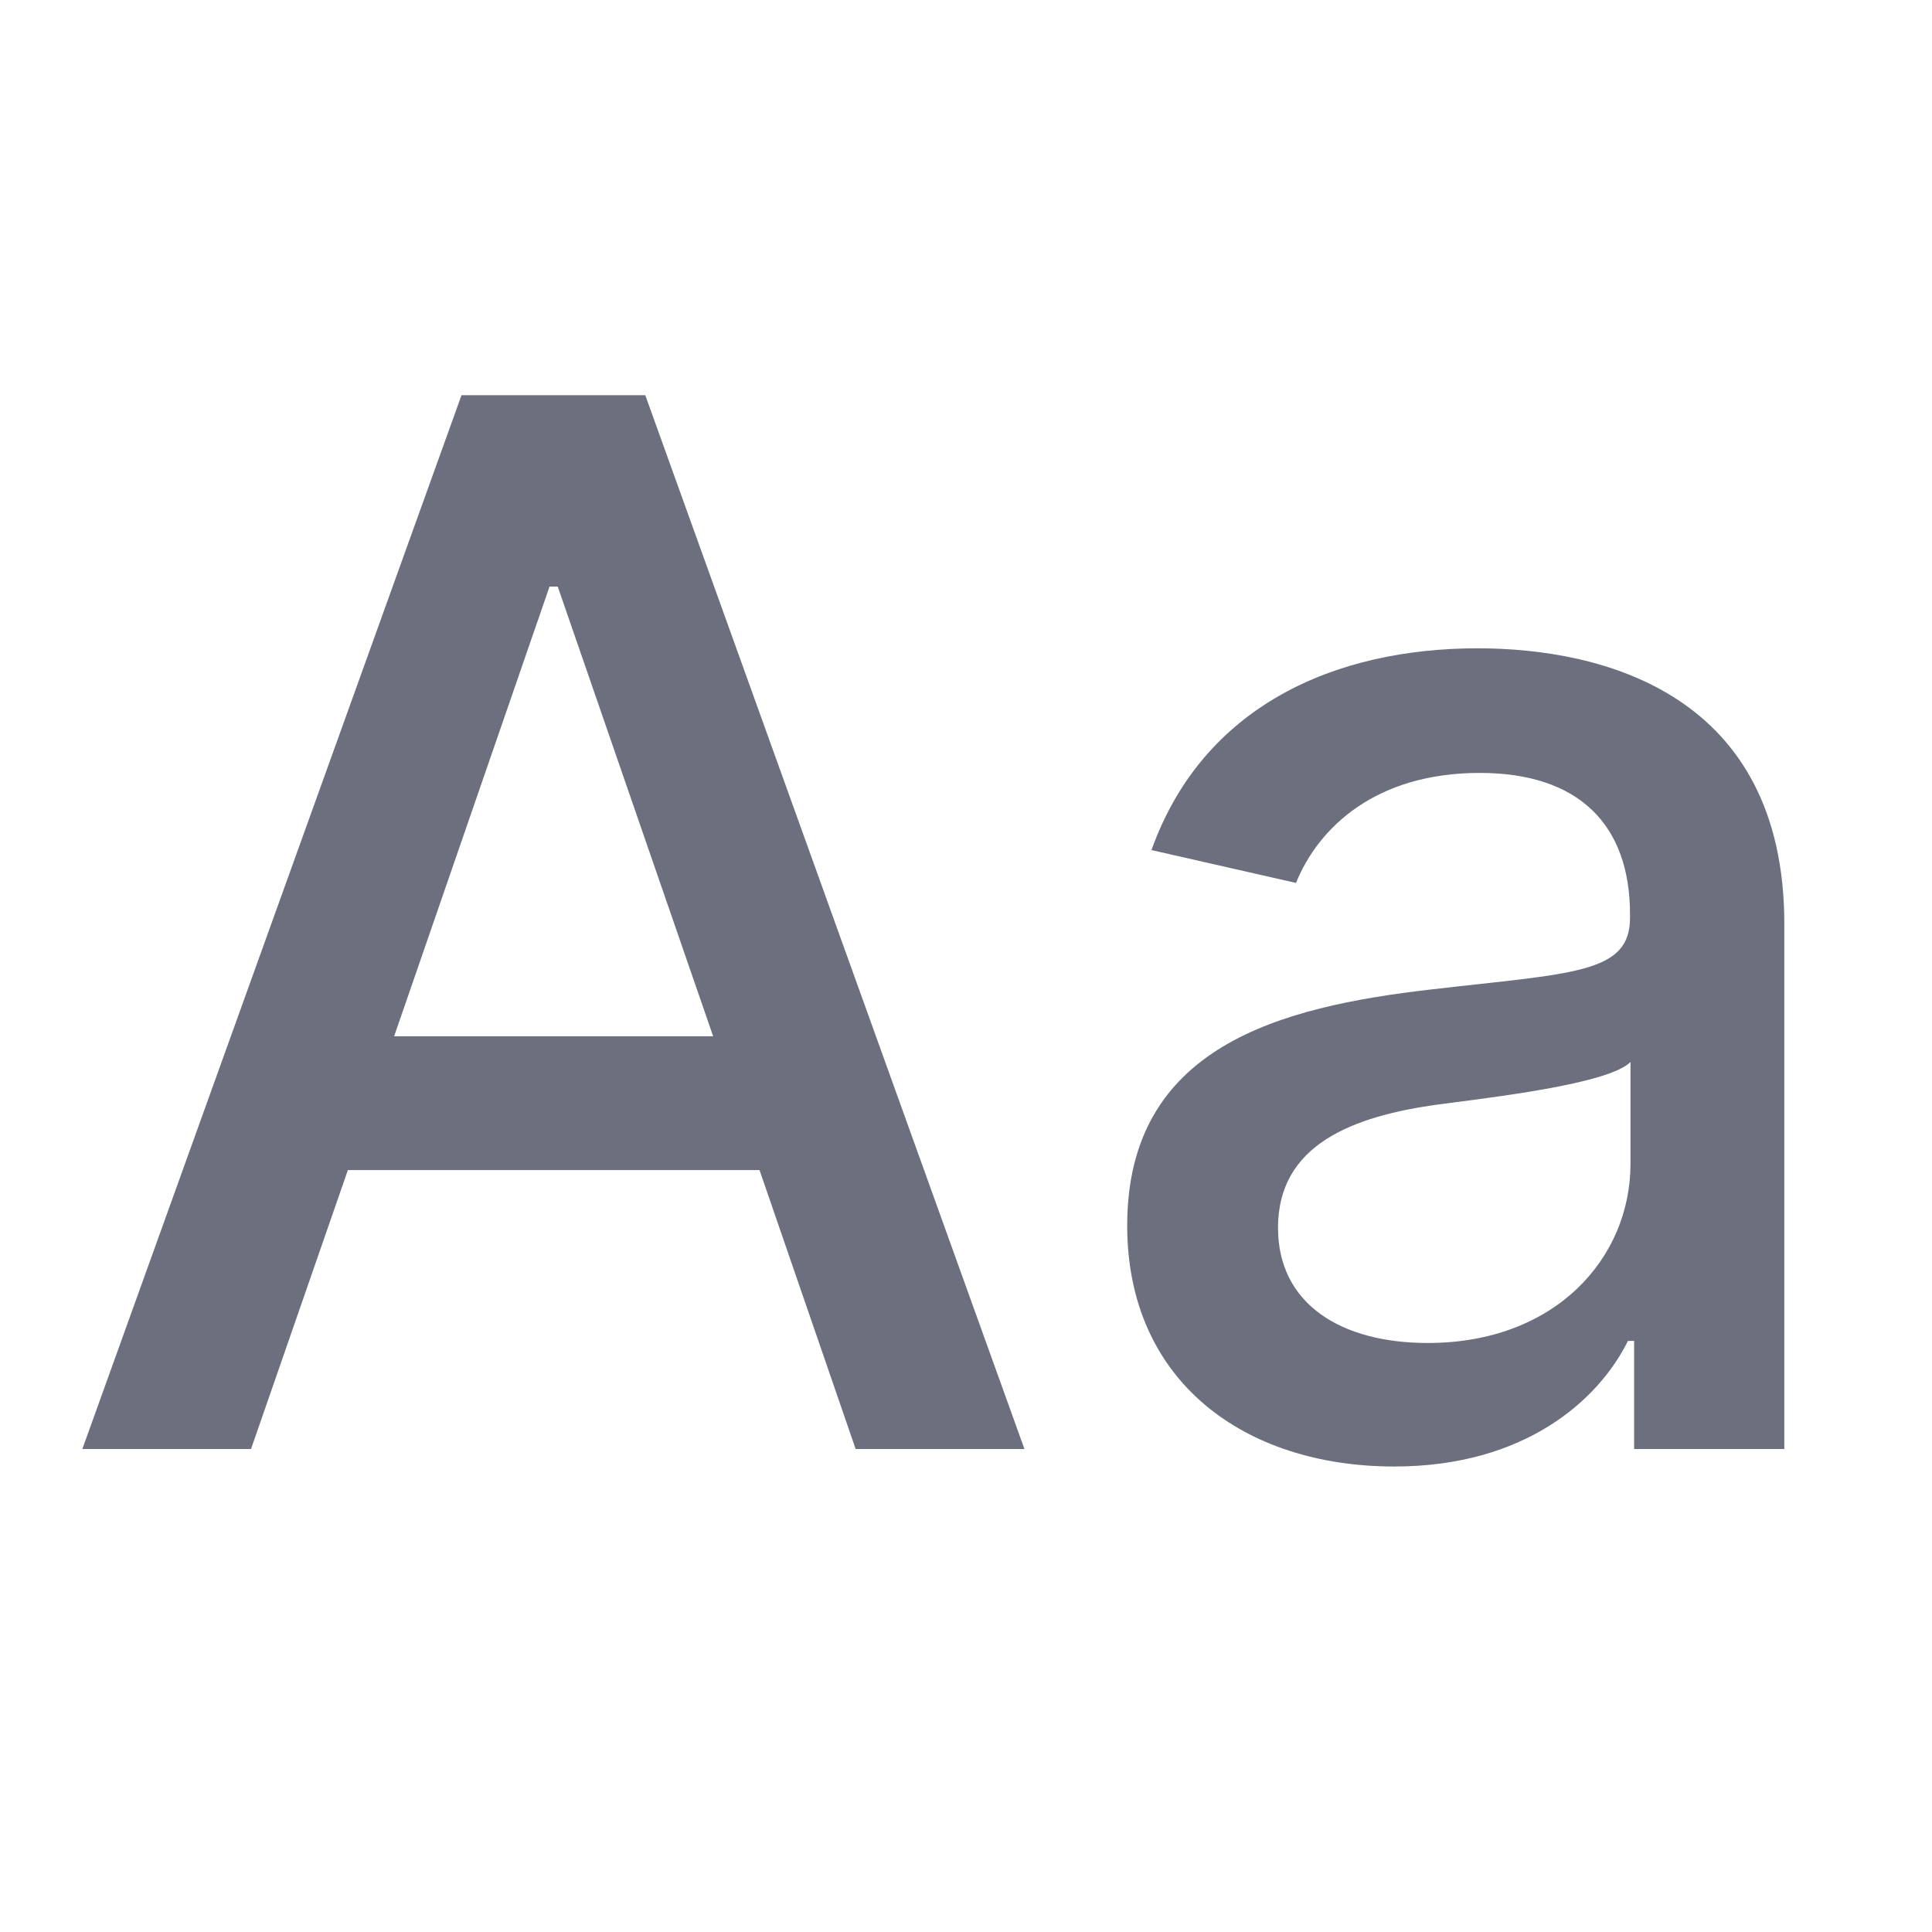
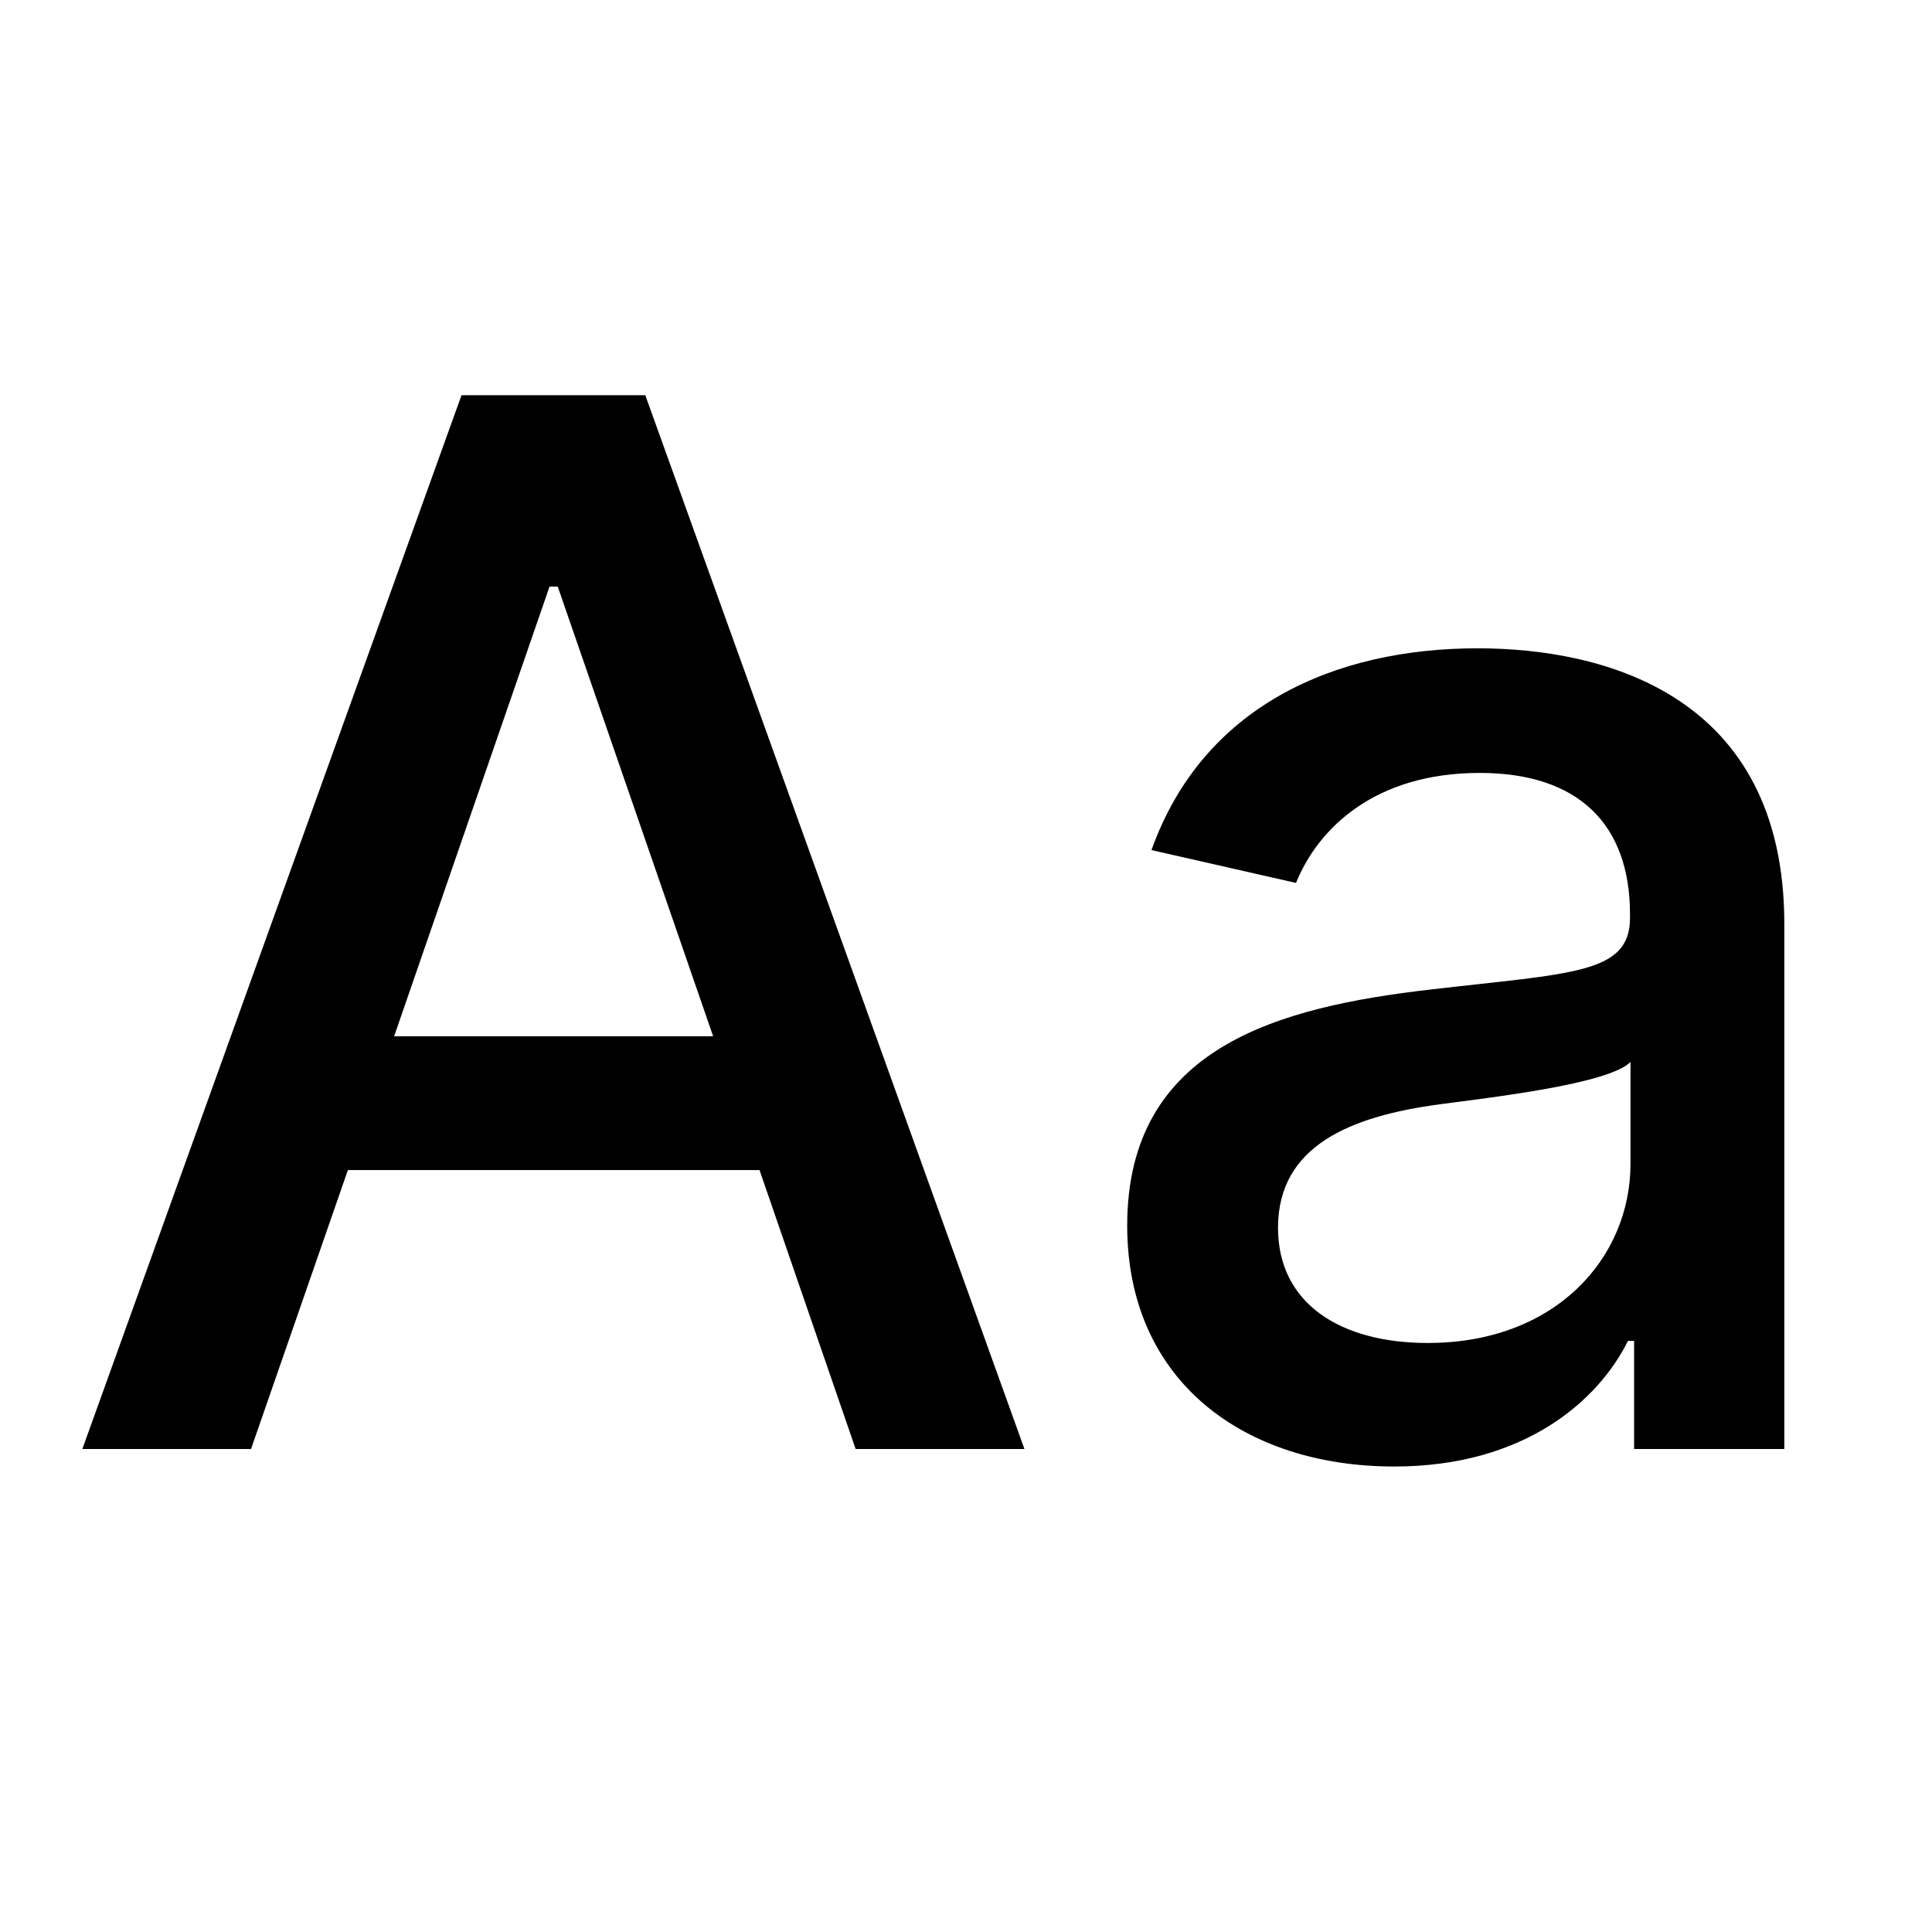
<svg xmlns="http://www.w3.org/2000/svg" width="16" height="16" viewBox="0 0 16 16" fill="none">
-   <path d="M2.079 12L2.881 9.69H6.29L7.086 12H8.484L5.344 3.273H3.822L0.682 12H2.079ZM3.264 8.582L4.551 4.858H4.619L5.906 8.582H3.264Z" fill="#6C707E" />
-   <path d="M11.547 12.145C12.629 12.145 13.239 11.595 13.482 11.105H13.533V12H14.777V7.653C14.777 5.749 13.277 5.369 12.237 5.369C11.053 5.369 9.962 5.847 9.536 7.04L10.733 7.312C10.921 6.848 11.398 6.401 12.254 6.401C13.077 6.401 13.499 6.831 13.499 7.572V7.602C13.499 8.067 13.021 8.058 11.845 8.195C10.605 8.339 9.335 8.663 9.335 10.15C9.335 11.438 10.303 12.145 11.547 12.145ZM11.824 11.122C11.104 11.122 10.584 10.798 10.584 10.168C10.584 9.486 11.189 9.243 11.926 9.145C12.34 9.089 13.32 8.979 13.503 8.795V9.639C13.503 10.415 12.885 11.122 11.824 11.122Z" fill="#6C707E" />
+   <path d="M2.079 12L2.881 9.69H6.29L7.086 12H8.484L5.344 3.273H3.822L0.682 12H2.079ZM3.264 8.582L4.551 4.858H4.619L5.906 8.582H3.264Z" fill="currentColor" />
+   <path d="M11.547 12.145C12.629 12.145 13.239 11.595 13.482 11.105H13.533V12H14.777V7.653C14.777 5.749 13.277 5.369 12.237 5.369C11.053 5.369 9.962 5.847 9.536 7.04L10.733 7.312C10.921 6.848 11.398 6.401 12.254 6.401C13.077 6.401 13.499 6.831 13.499 7.572V7.602C13.499 8.067 13.021 8.058 11.845 8.195C10.605 8.339 9.335 8.663 9.335 10.15C9.335 11.438 10.303 12.145 11.547 12.145ZM11.824 11.122C11.104 11.122 10.584 10.798 10.584 10.168C10.584 9.486 11.189 9.243 11.926 9.145C12.34 9.089 13.32 8.979 13.503 8.795V9.639C13.503 10.415 12.885 11.122 11.824 11.122Z" fill="currentColor" />
</svg>
